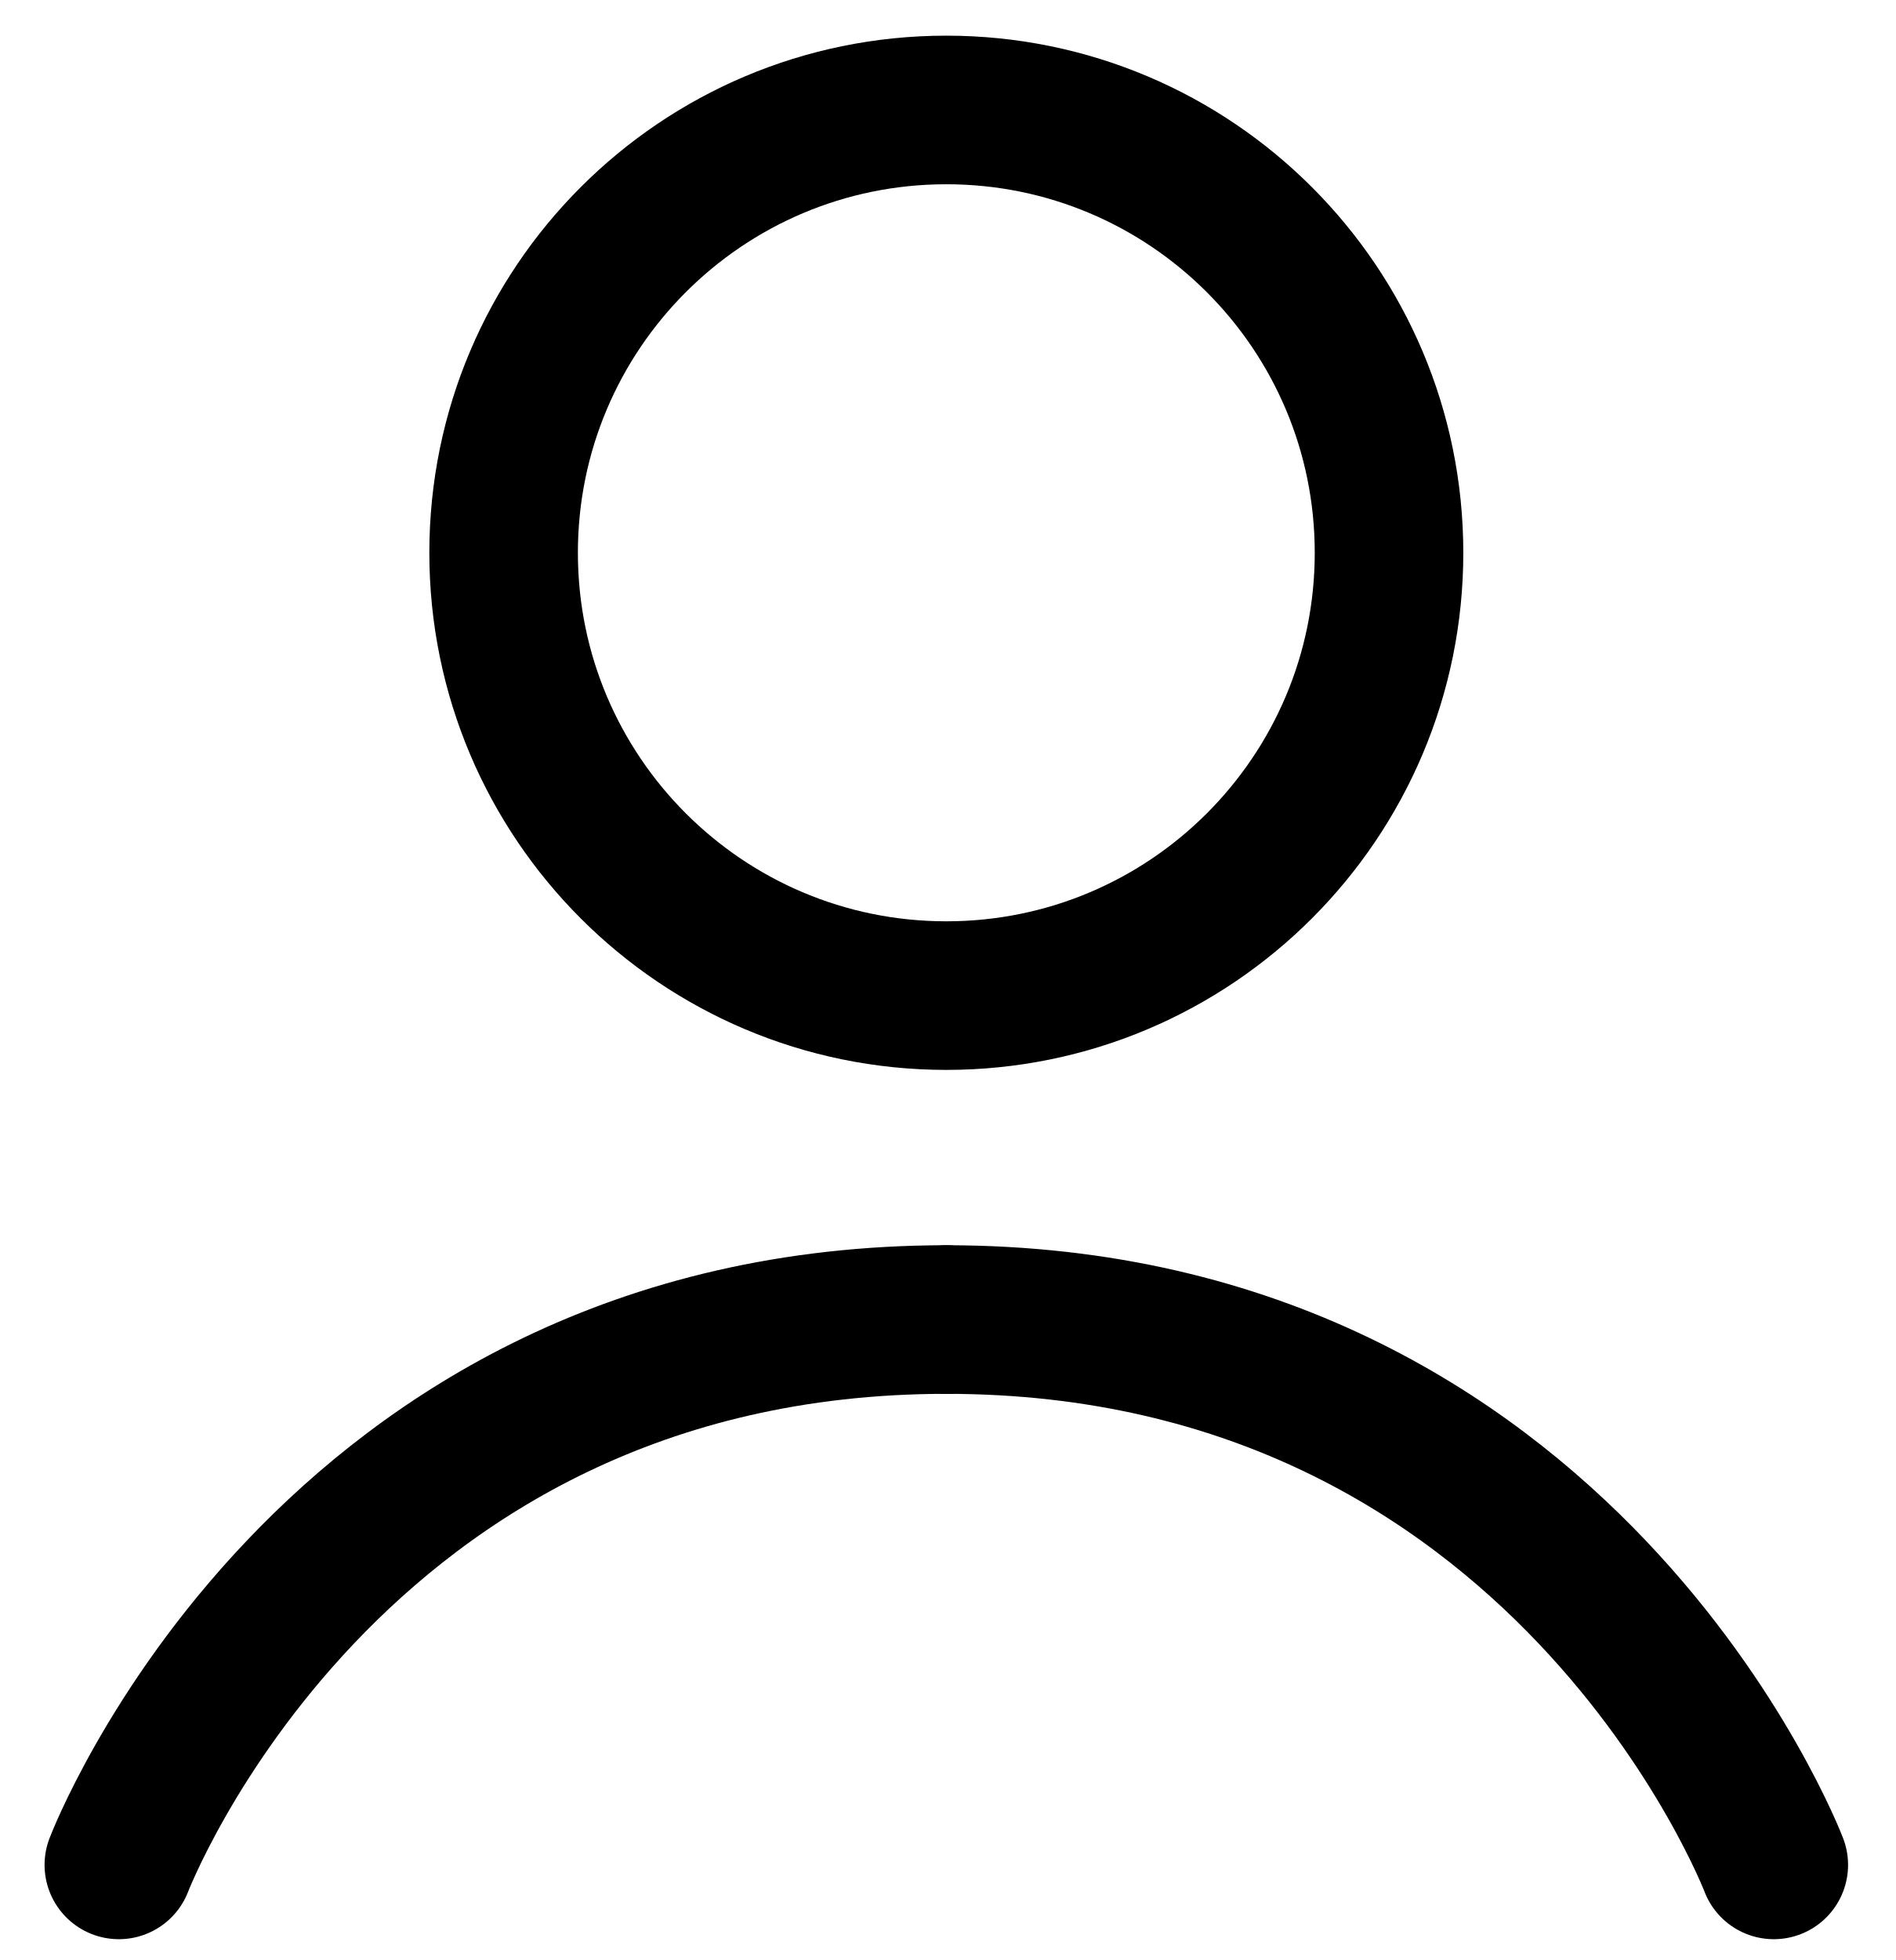
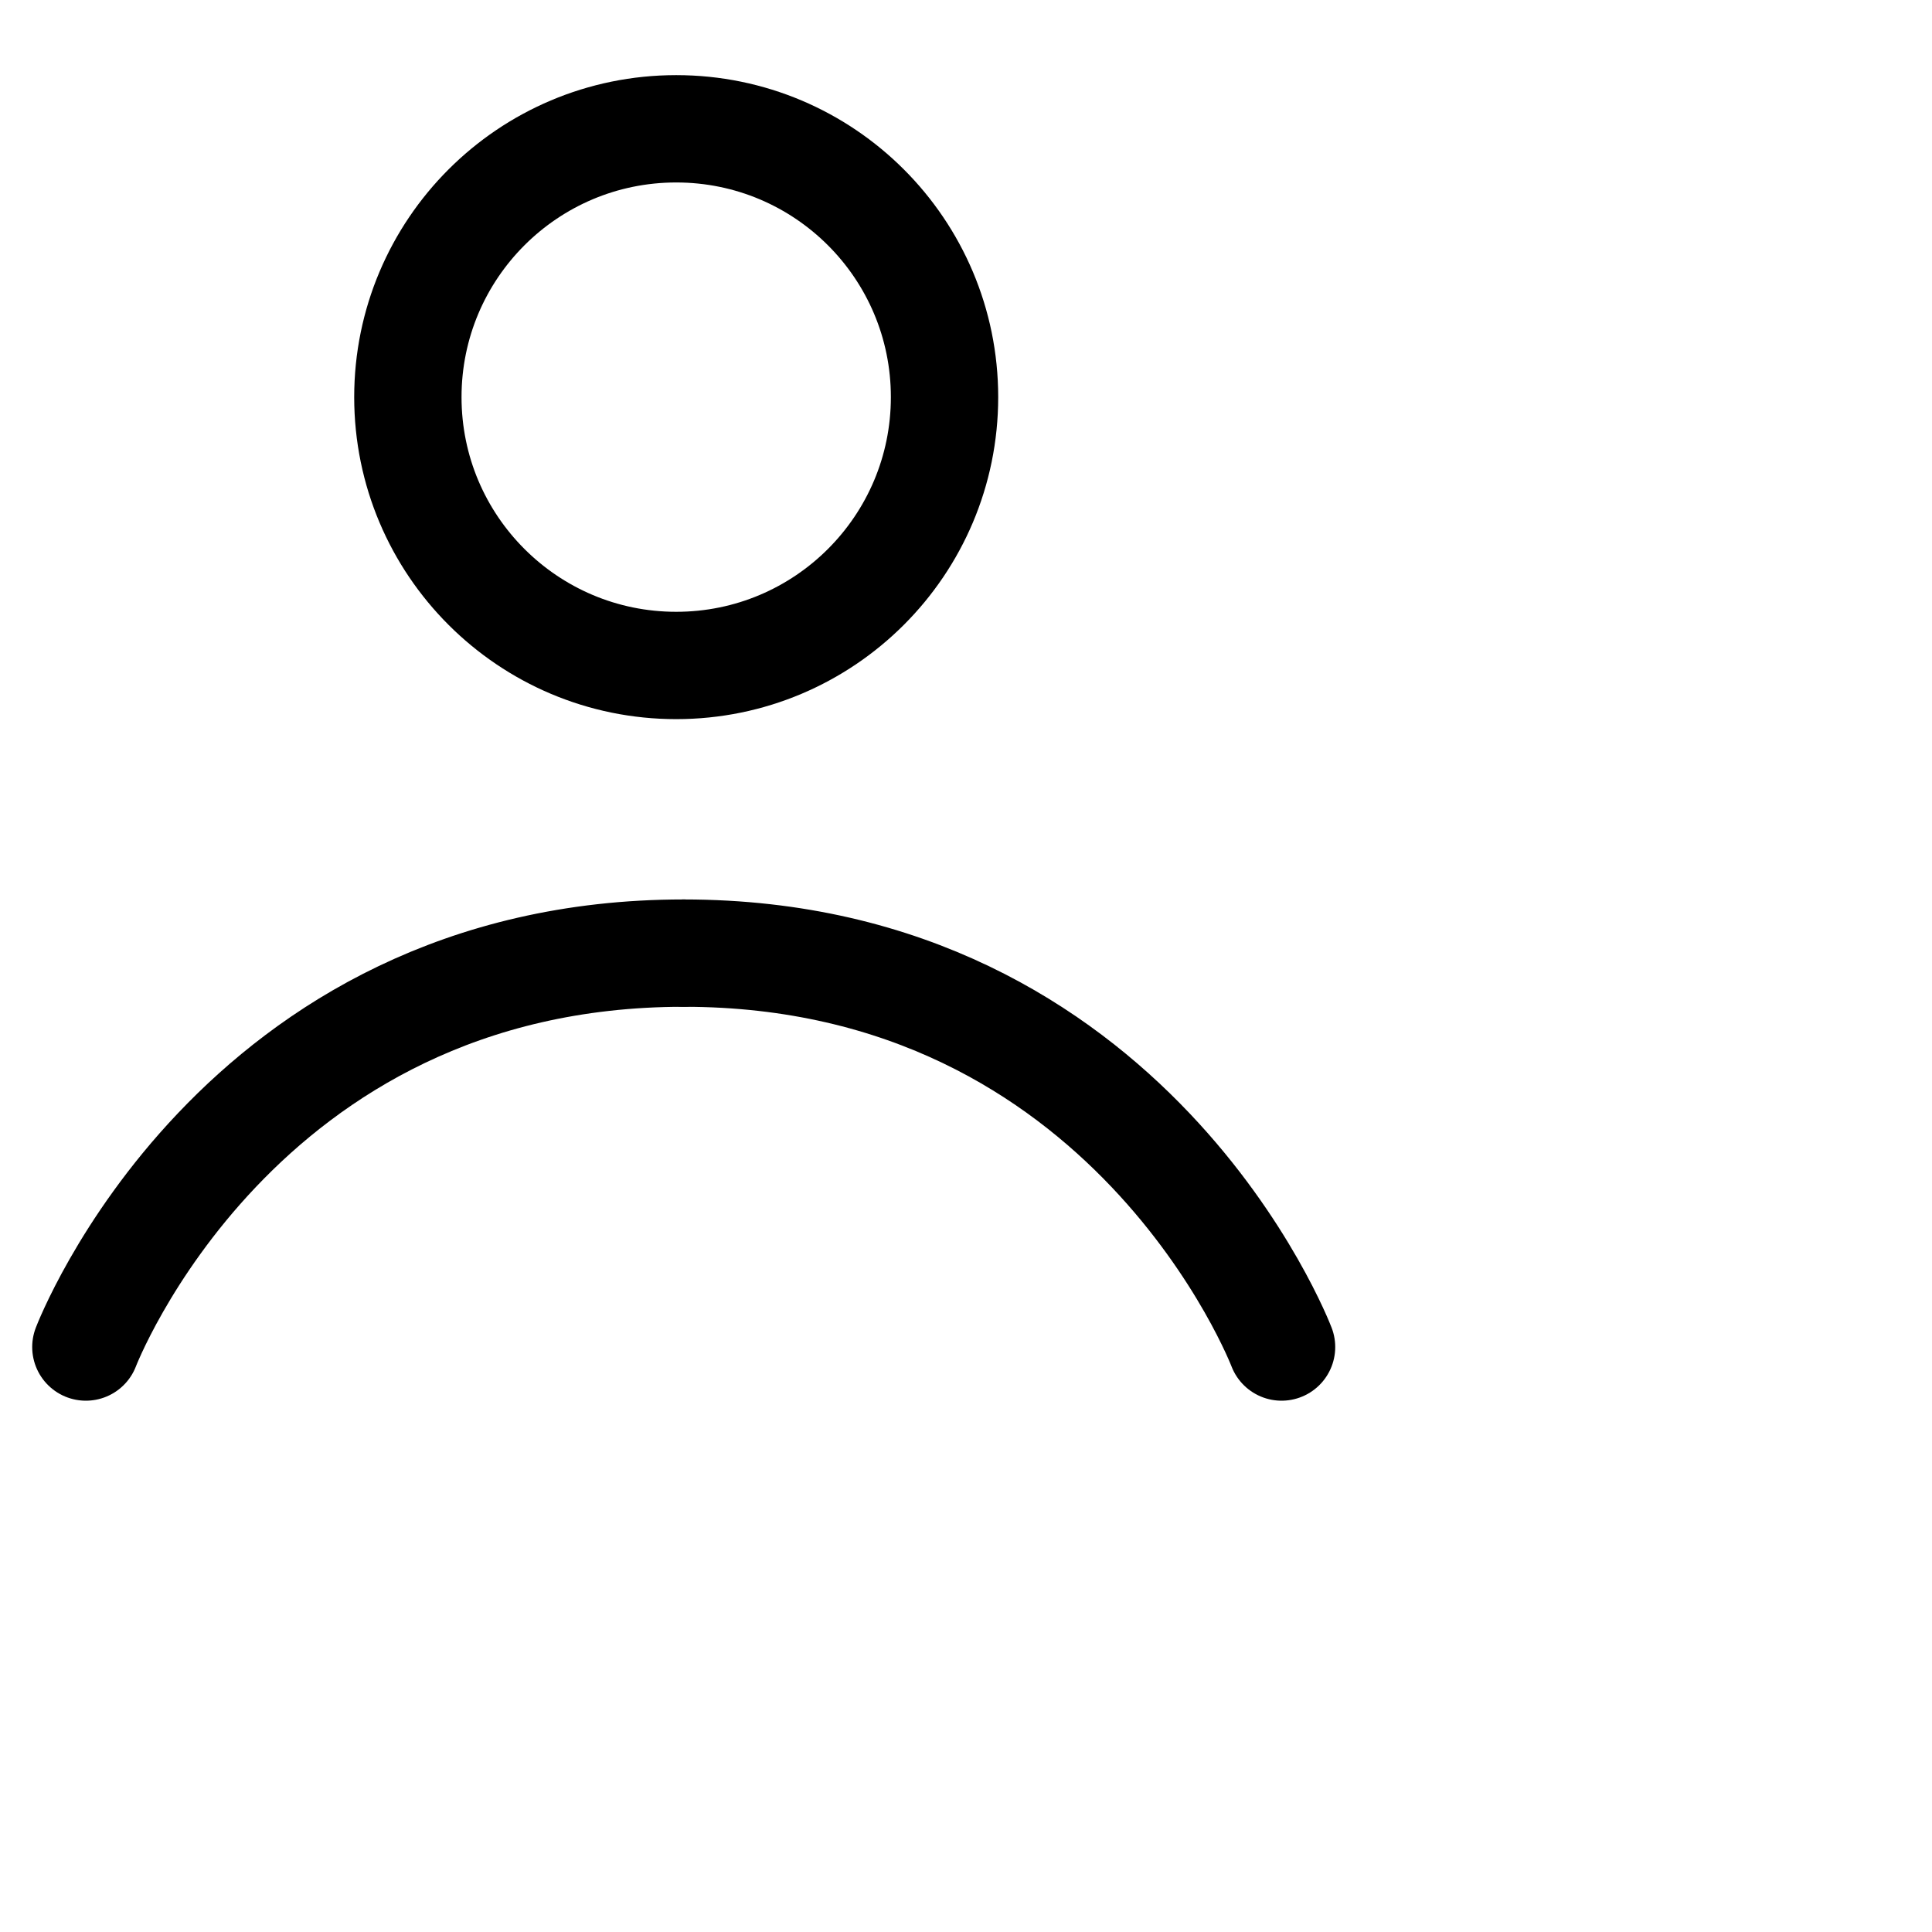
- <svg xmlns="http://www.w3.org/2000/svg" version="1.1" id="Layer_1" x="0px" y="0px" viewBox="0 0 127.6 131.9" style="enable-background:new 0 0 127.6 131.9;" xml:space="preserve">
+ <svg xmlns="http://www.w3.org/2000/svg" version="1.1" id="Layer_1" x="0px" y="0px" viewBox="0 0 180 180" style="enable-background:new 0 0 180 180; padding: 30px 50px;" xml:space="preserve">
  <style type="text/css">
	.st0{fill:none;stroke:#000000;stroke-width:10;stroke-miterlimit:10;}
- 	.st1{fill:none;stroke:#000000;stroke-width:10;stroke-linecap:round;stroke-miterlimit:10;}
+ 	.st1{fill:none;stroke:#000000;stroke-width:10;stroke-linecap:round;stroke-miterlimit:10;padding:50px;}
</style>
-   <circle class="st0" cx="63.7" cy="37.2" r="29.8" />
+   <circle class="st0" cx="63" cy="37" r="25" />
  <g>
    <path class="st1" d="M119.4,125.5c0,0-14-36.7-55.7-36.7" />
    <path class="st1" d="M8,125.5c0,0,14-36.7,55.7-36.7" />
  </g>
</svg>
